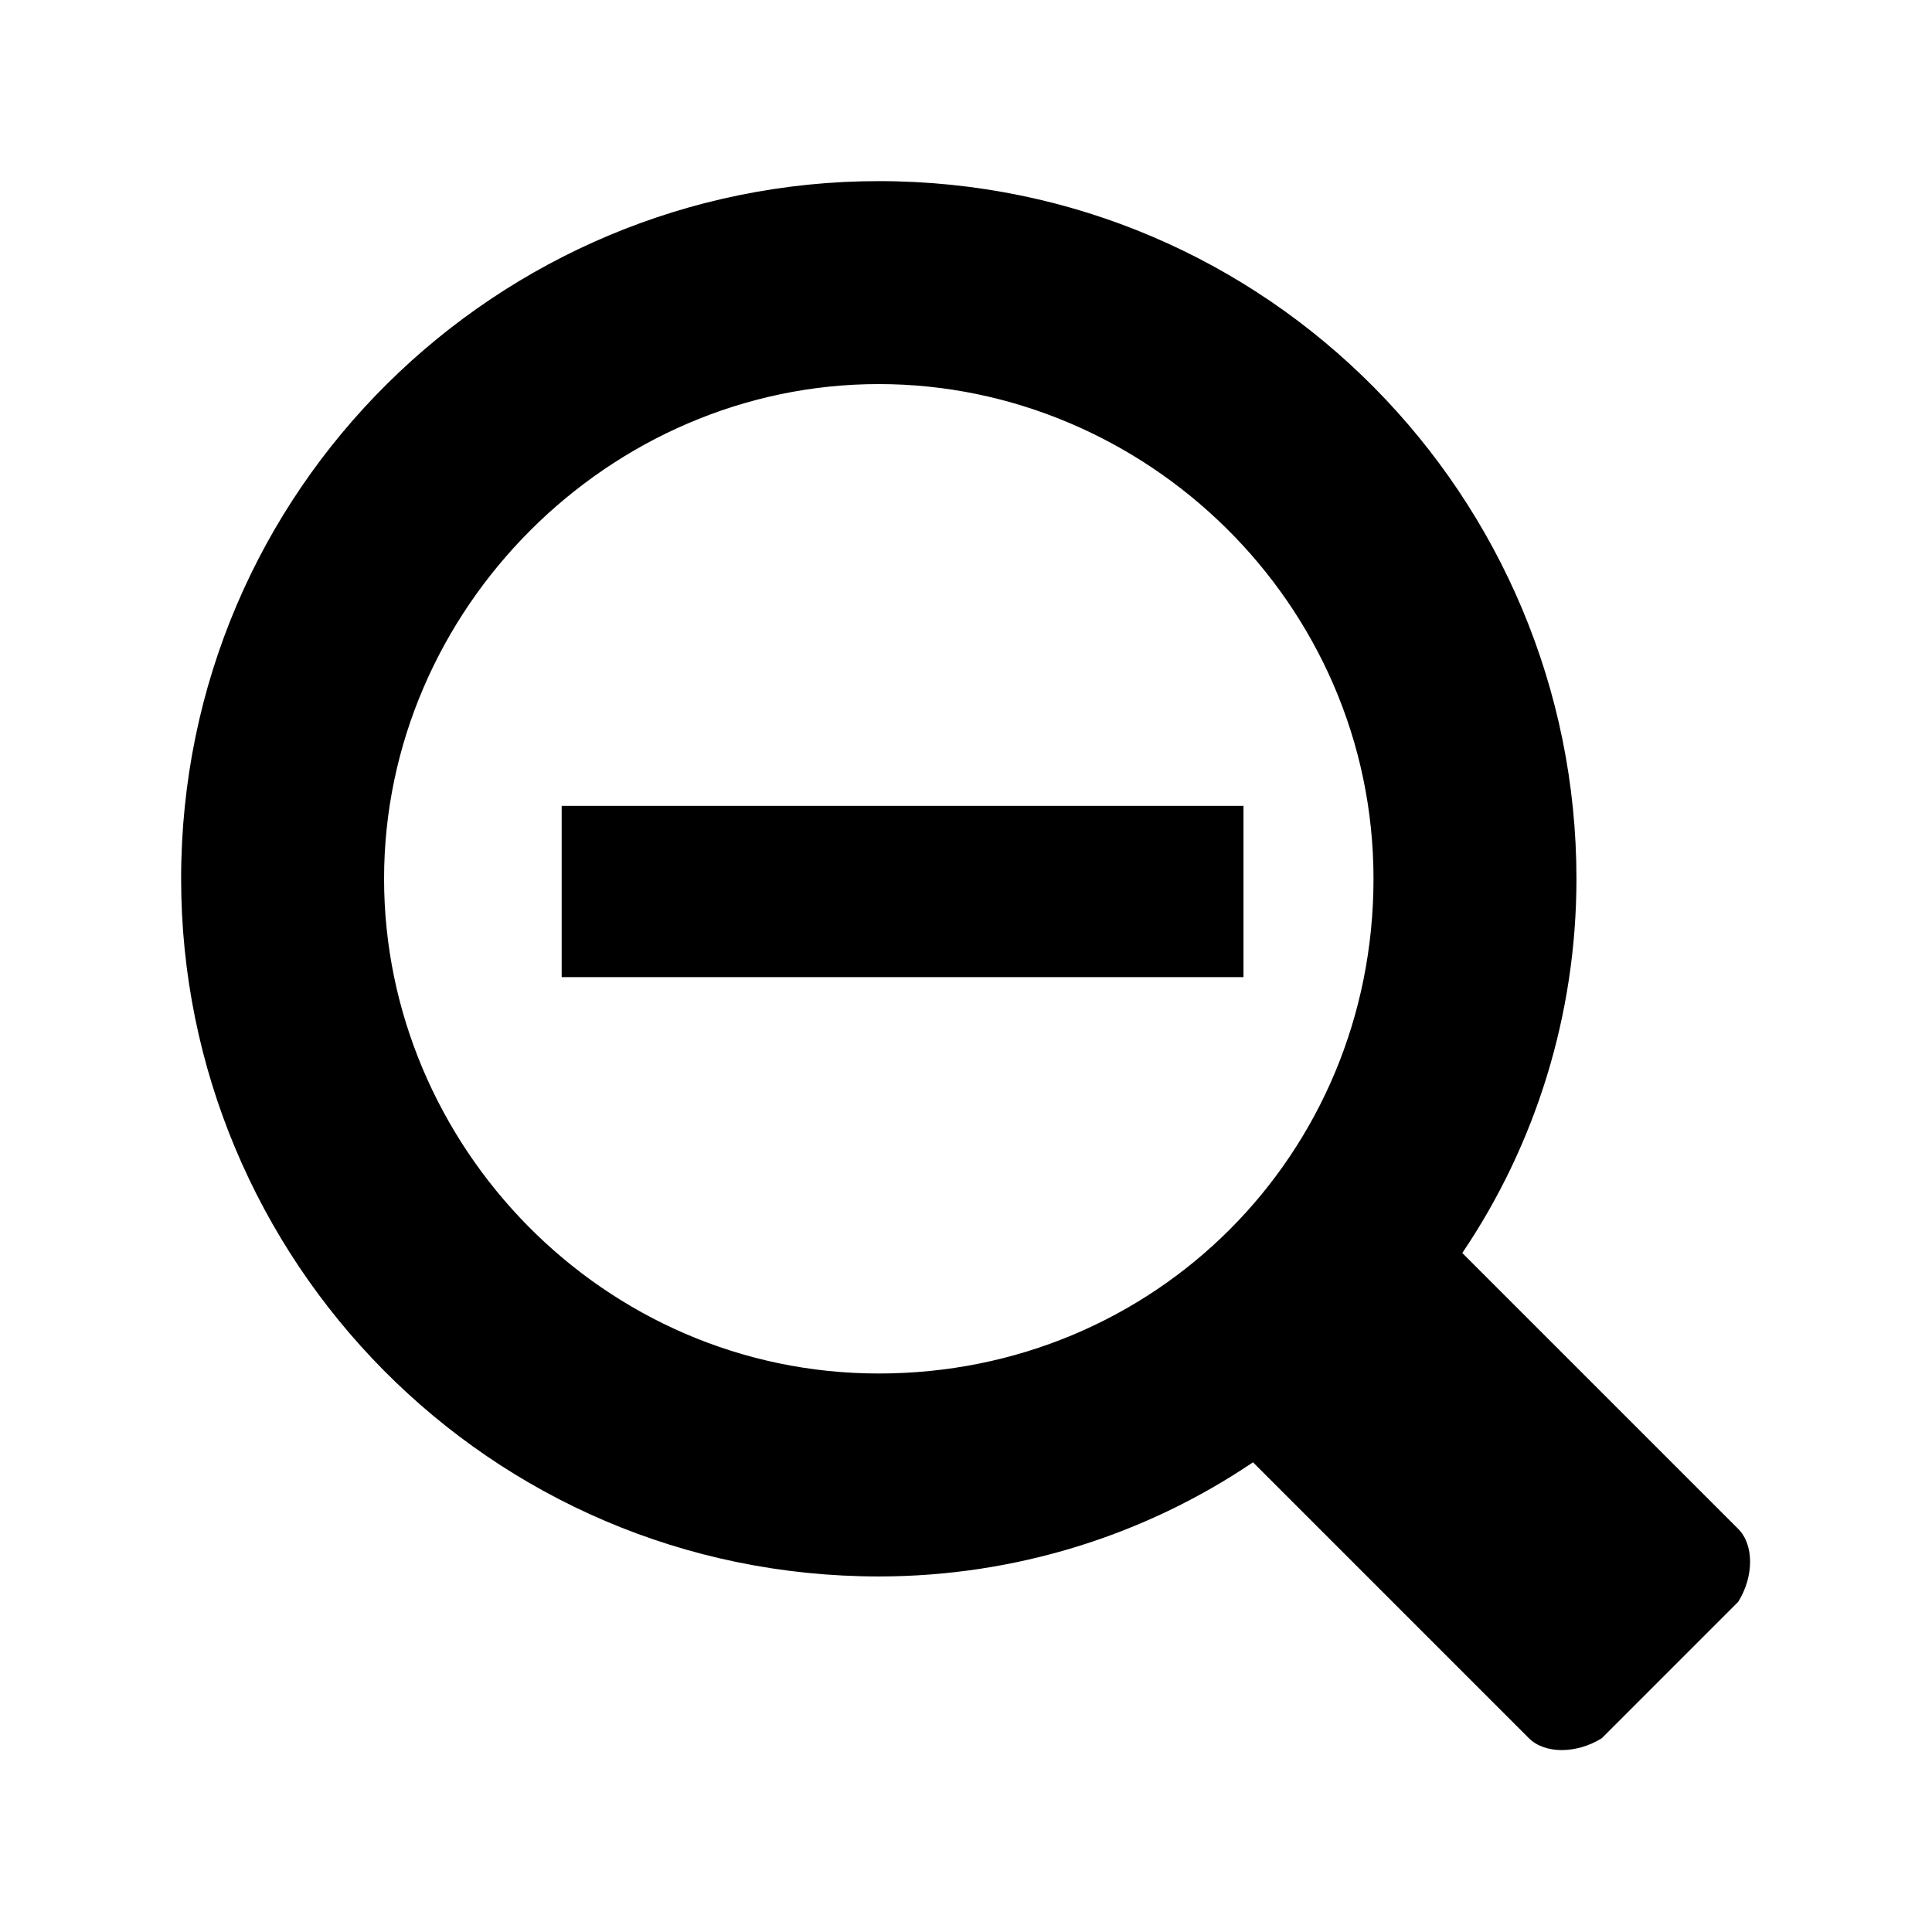
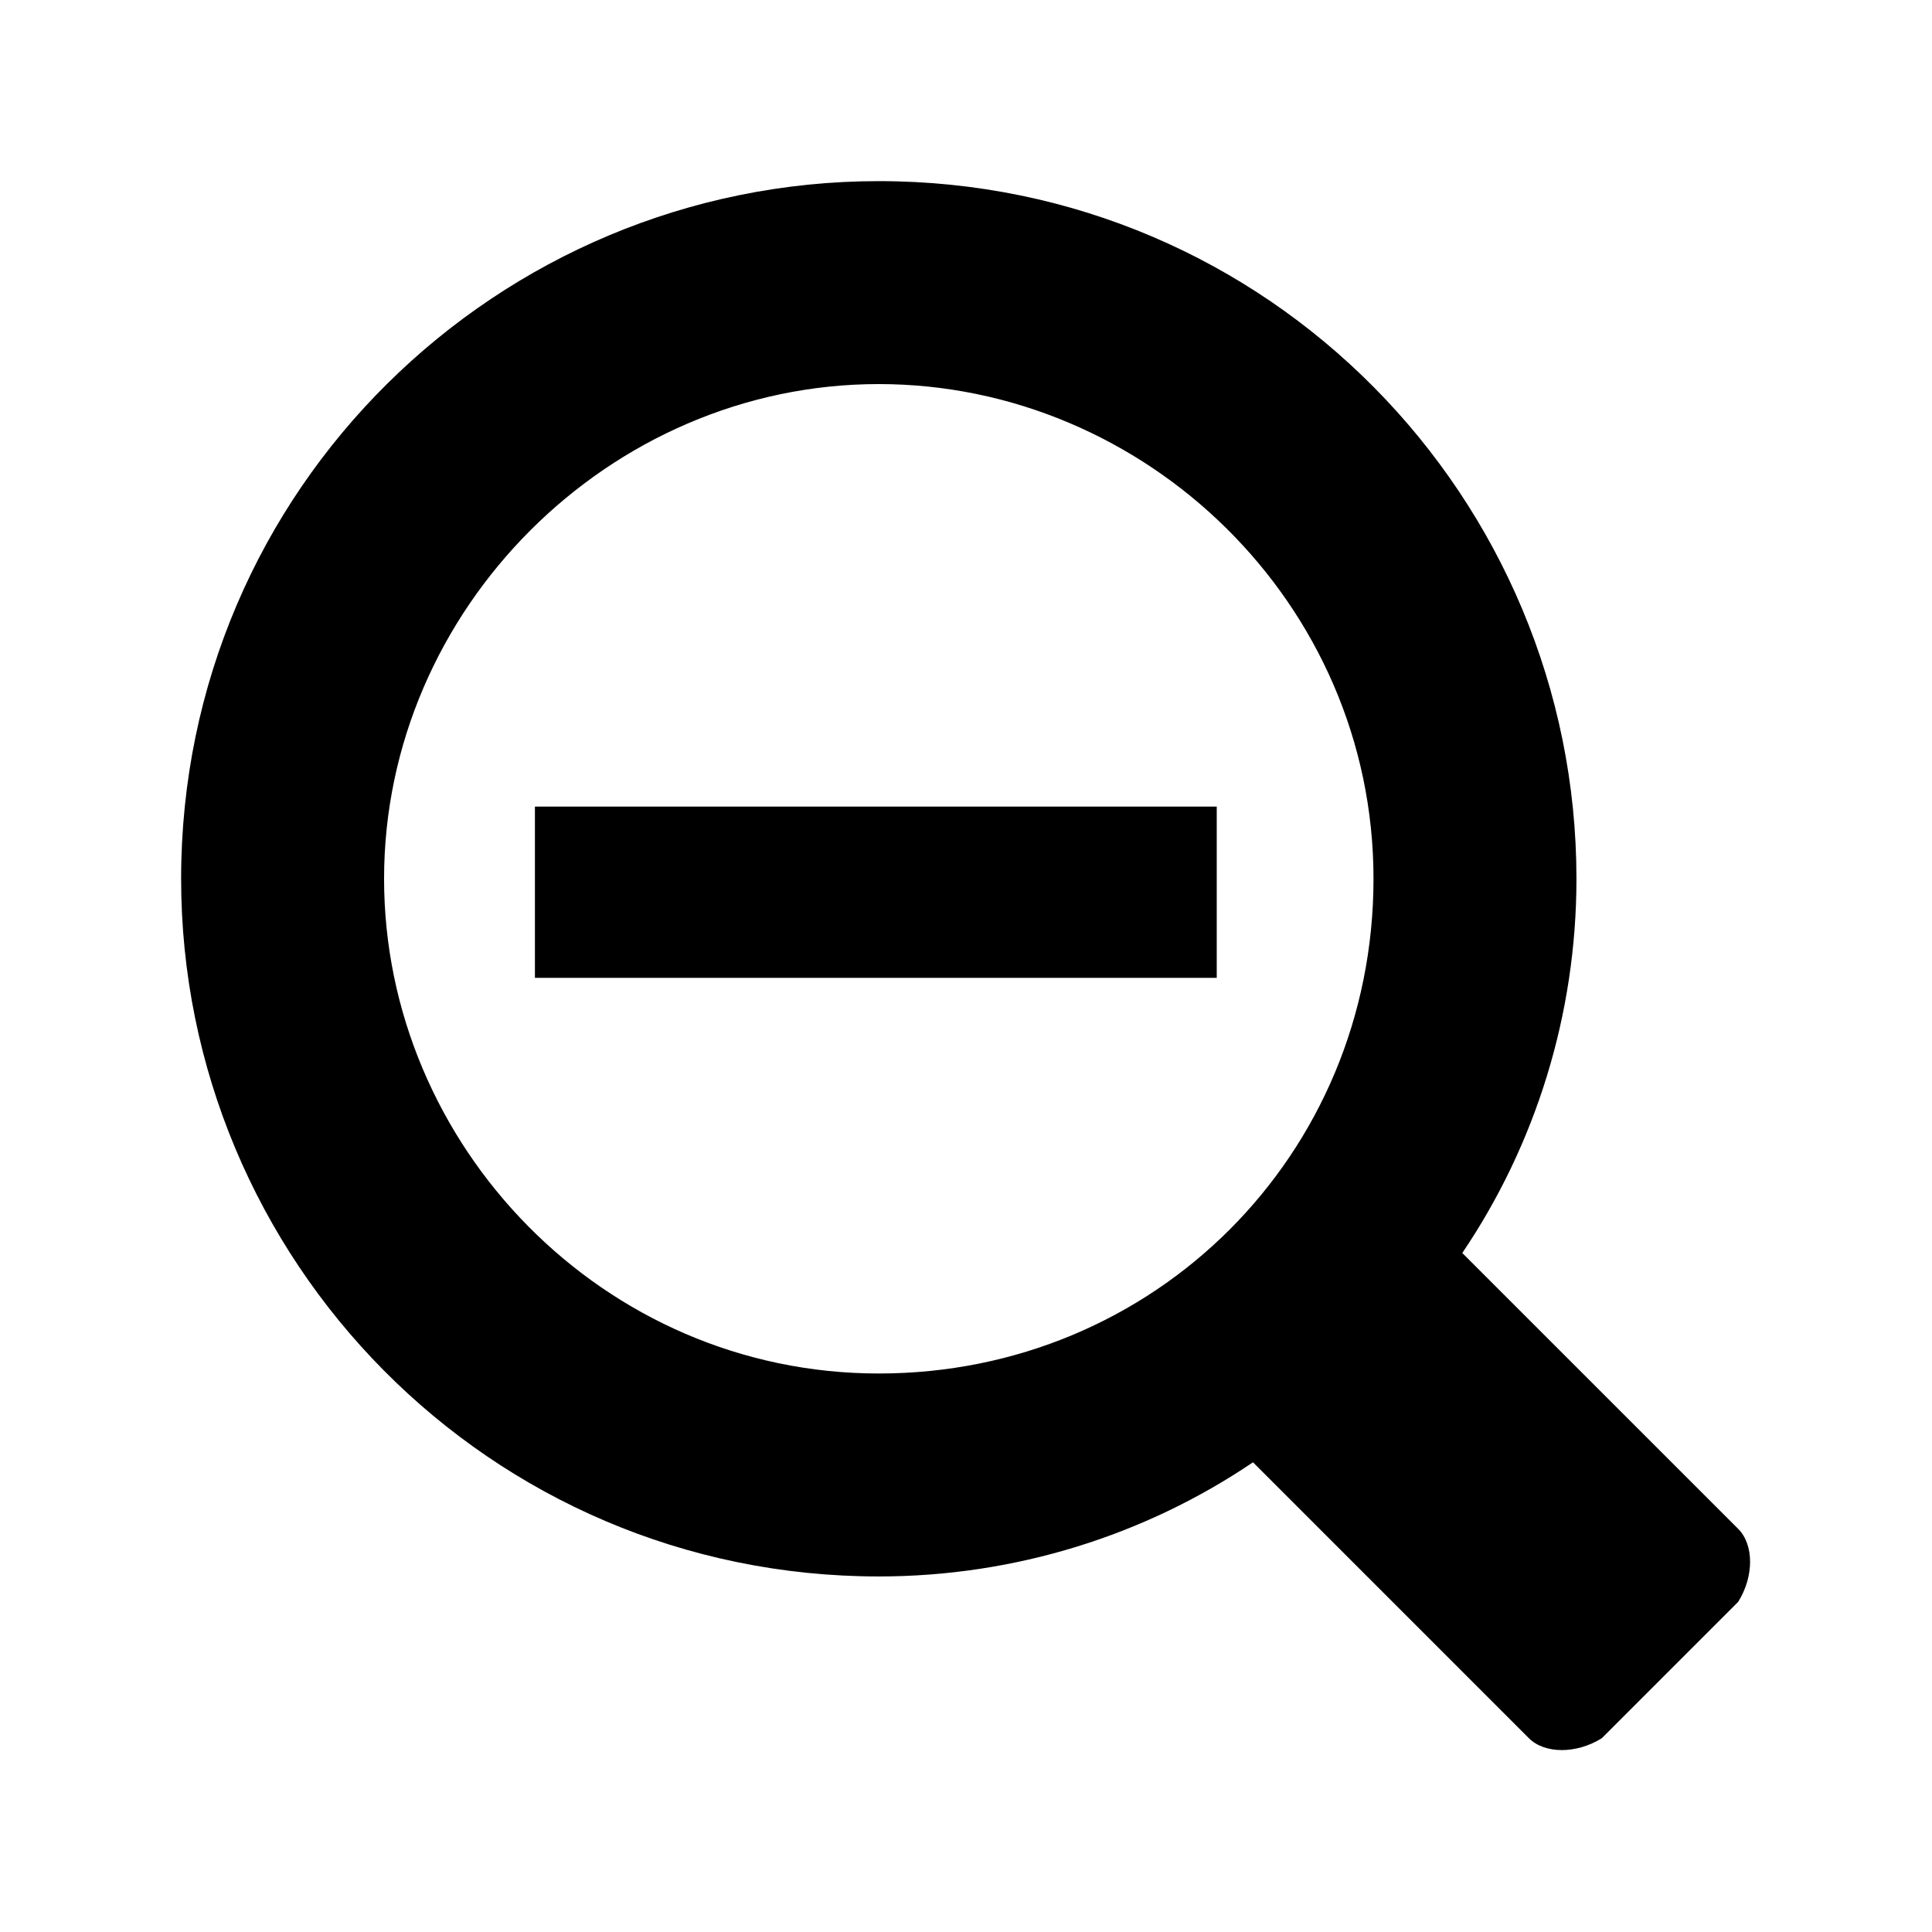
<svg xmlns="http://www.w3.org/2000/svg" width="64px" height="64px" viewBox="0 0 64 64" version="1.1">
  <g id="search-zoomout" stroke="none" stroke-width="1" fill="none" fill-rule="evenodd">
    <g id="icon-search-zoomout" transform="translate(6, 6)" fill="#000000" fill-rule="nonzero">
-       <path d="M20.905,20.695 L12.606,20.695 L12.606,26.368 L35.192,26.368 L35.192,20.695 L20.905,20.695 Z M51.58,44.646 L42.44,35.507 C44.857,31.935 46.222,27.628 46.222,23.111 C46.222,10.505 36.032,0 23.111,0 C10.505,0 0,10.19 0,23.111 C0,35.717 10.19,46.222 23.111,46.222 C27.628,46.222 31.935,44.857 35.507,42.44 L44.646,51.58 C45.172,52.105 46.222,52.105 47.063,51.58 L51.58,47.063 C52.105,46.222 52.105,45.172 51.58,44.646 Z M23.111,39.499 C13.972,39.499 6.723,31.935 6.723,23.111 C6.723,14.182 14.182,6.723 23.111,6.723 C31.935,6.723 39.499,13.972 39.499,23.111 C39.499,32.251 32.251,39.499 23.111,39.499 Z" id="Shape" />
+       <path d="M20.019,20.72 L11.72,20.72 L11.72,26.393 L34.306,26.393 L34.306,20.72 L20.019,20.72 Z M51.58,44.646 L42.44,35.507 C44.857,31.935 46.222,27.628 46.222,23.111 C46.222,10.505 36.032,0 23.111,0 C10.505,0 0,10.19 0,23.111 C0,35.717 10.19,46.222 23.111,46.222 C27.628,46.222 31.935,44.857 35.507,42.44 L44.646,51.58 C45.172,52.105 46.222,52.105 47.063,51.58 L51.58,47.063 C52.105,46.222 52.105,45.172 51.58,44.646 Z M23.111,39.499 C13.972,39.499 6.723,31.935 6.723,23.111 C6.723,14.182 14.182,6.723 23.111,6.723 C31.935,6.723 39.499,13.972 39.499,23.111 C39.499,32.251 32.251,39.499 23.111,39.499 Z" id="Shape" />
    </g>
  </g>
</svg>
